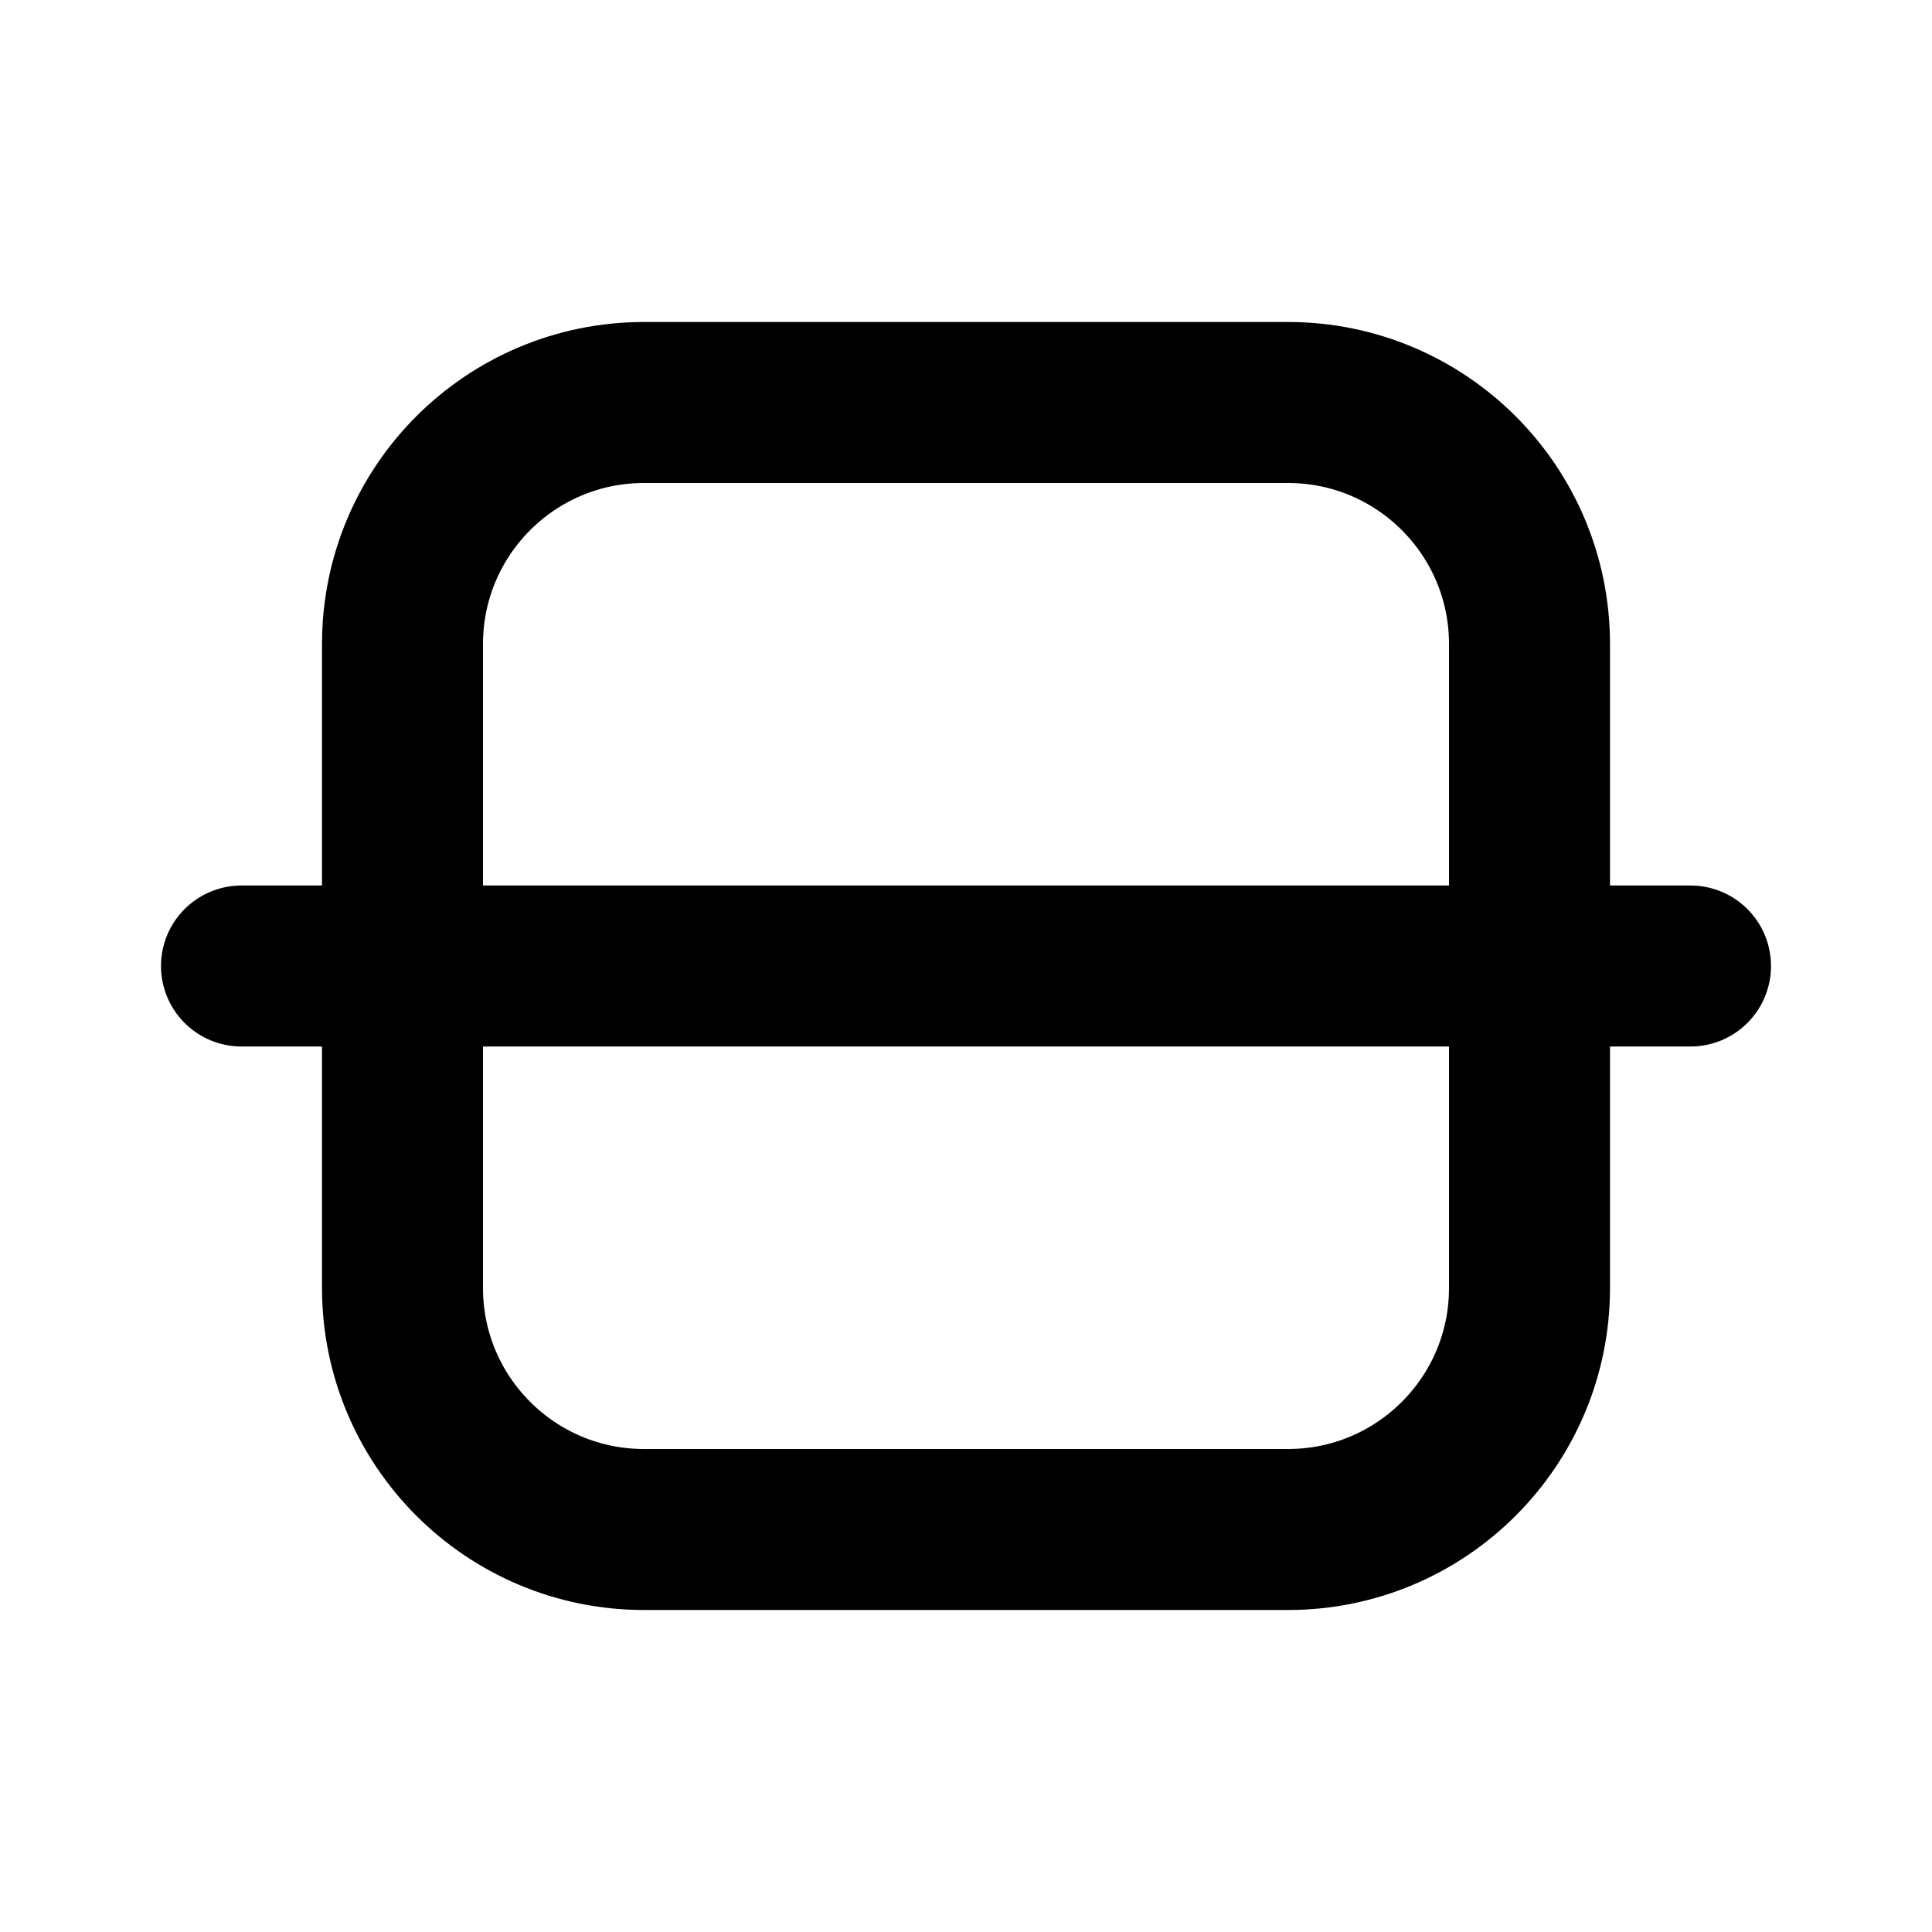
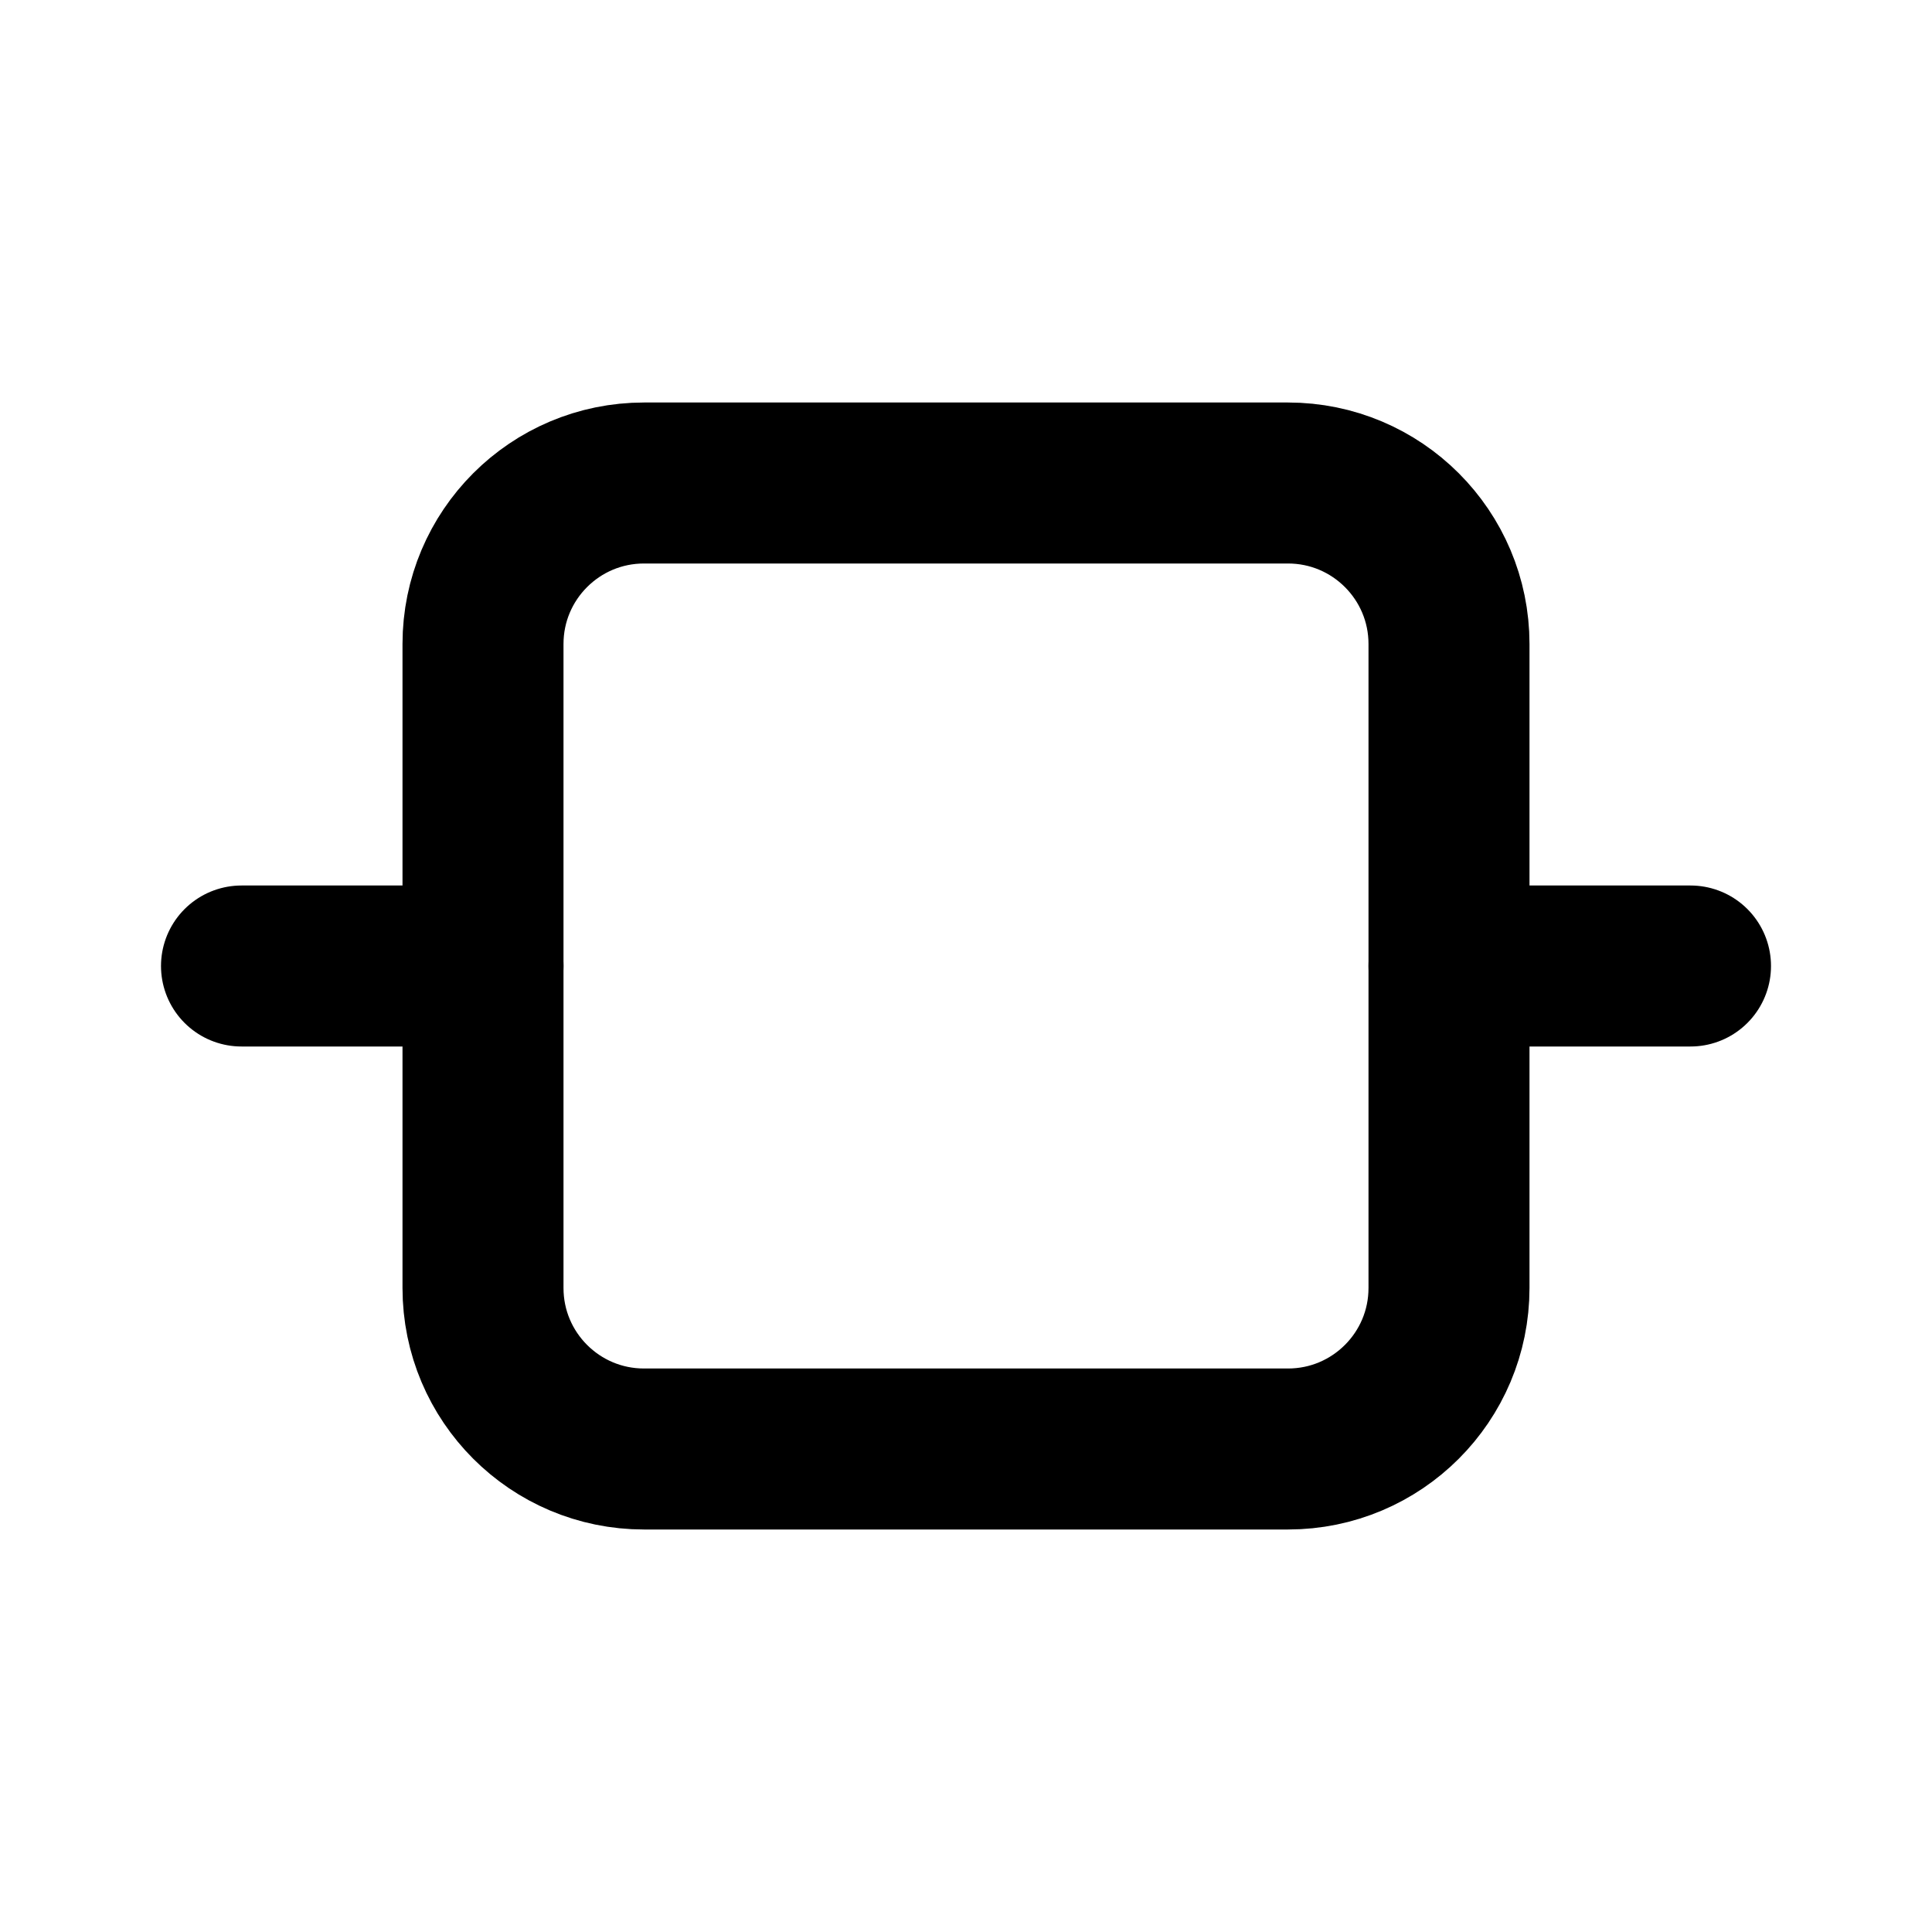
<svg xmlns="http://www.w3.org/2000/svg" width="24" height="24" viewBox="0 0 24 24" fill="none" stroke="currentColor" stroke-width="2" stroke-linecap="round" stroke-linejoin="round">
-   <rect x="5" y="5" width="14" height="14" rx="3" />
-   <path d="M3 12h18" />
+   <rect x="6" y="6" width="12" height="12" rx="2" />
+   <path d="M3 12h3M18 12h3" />
</svg>
